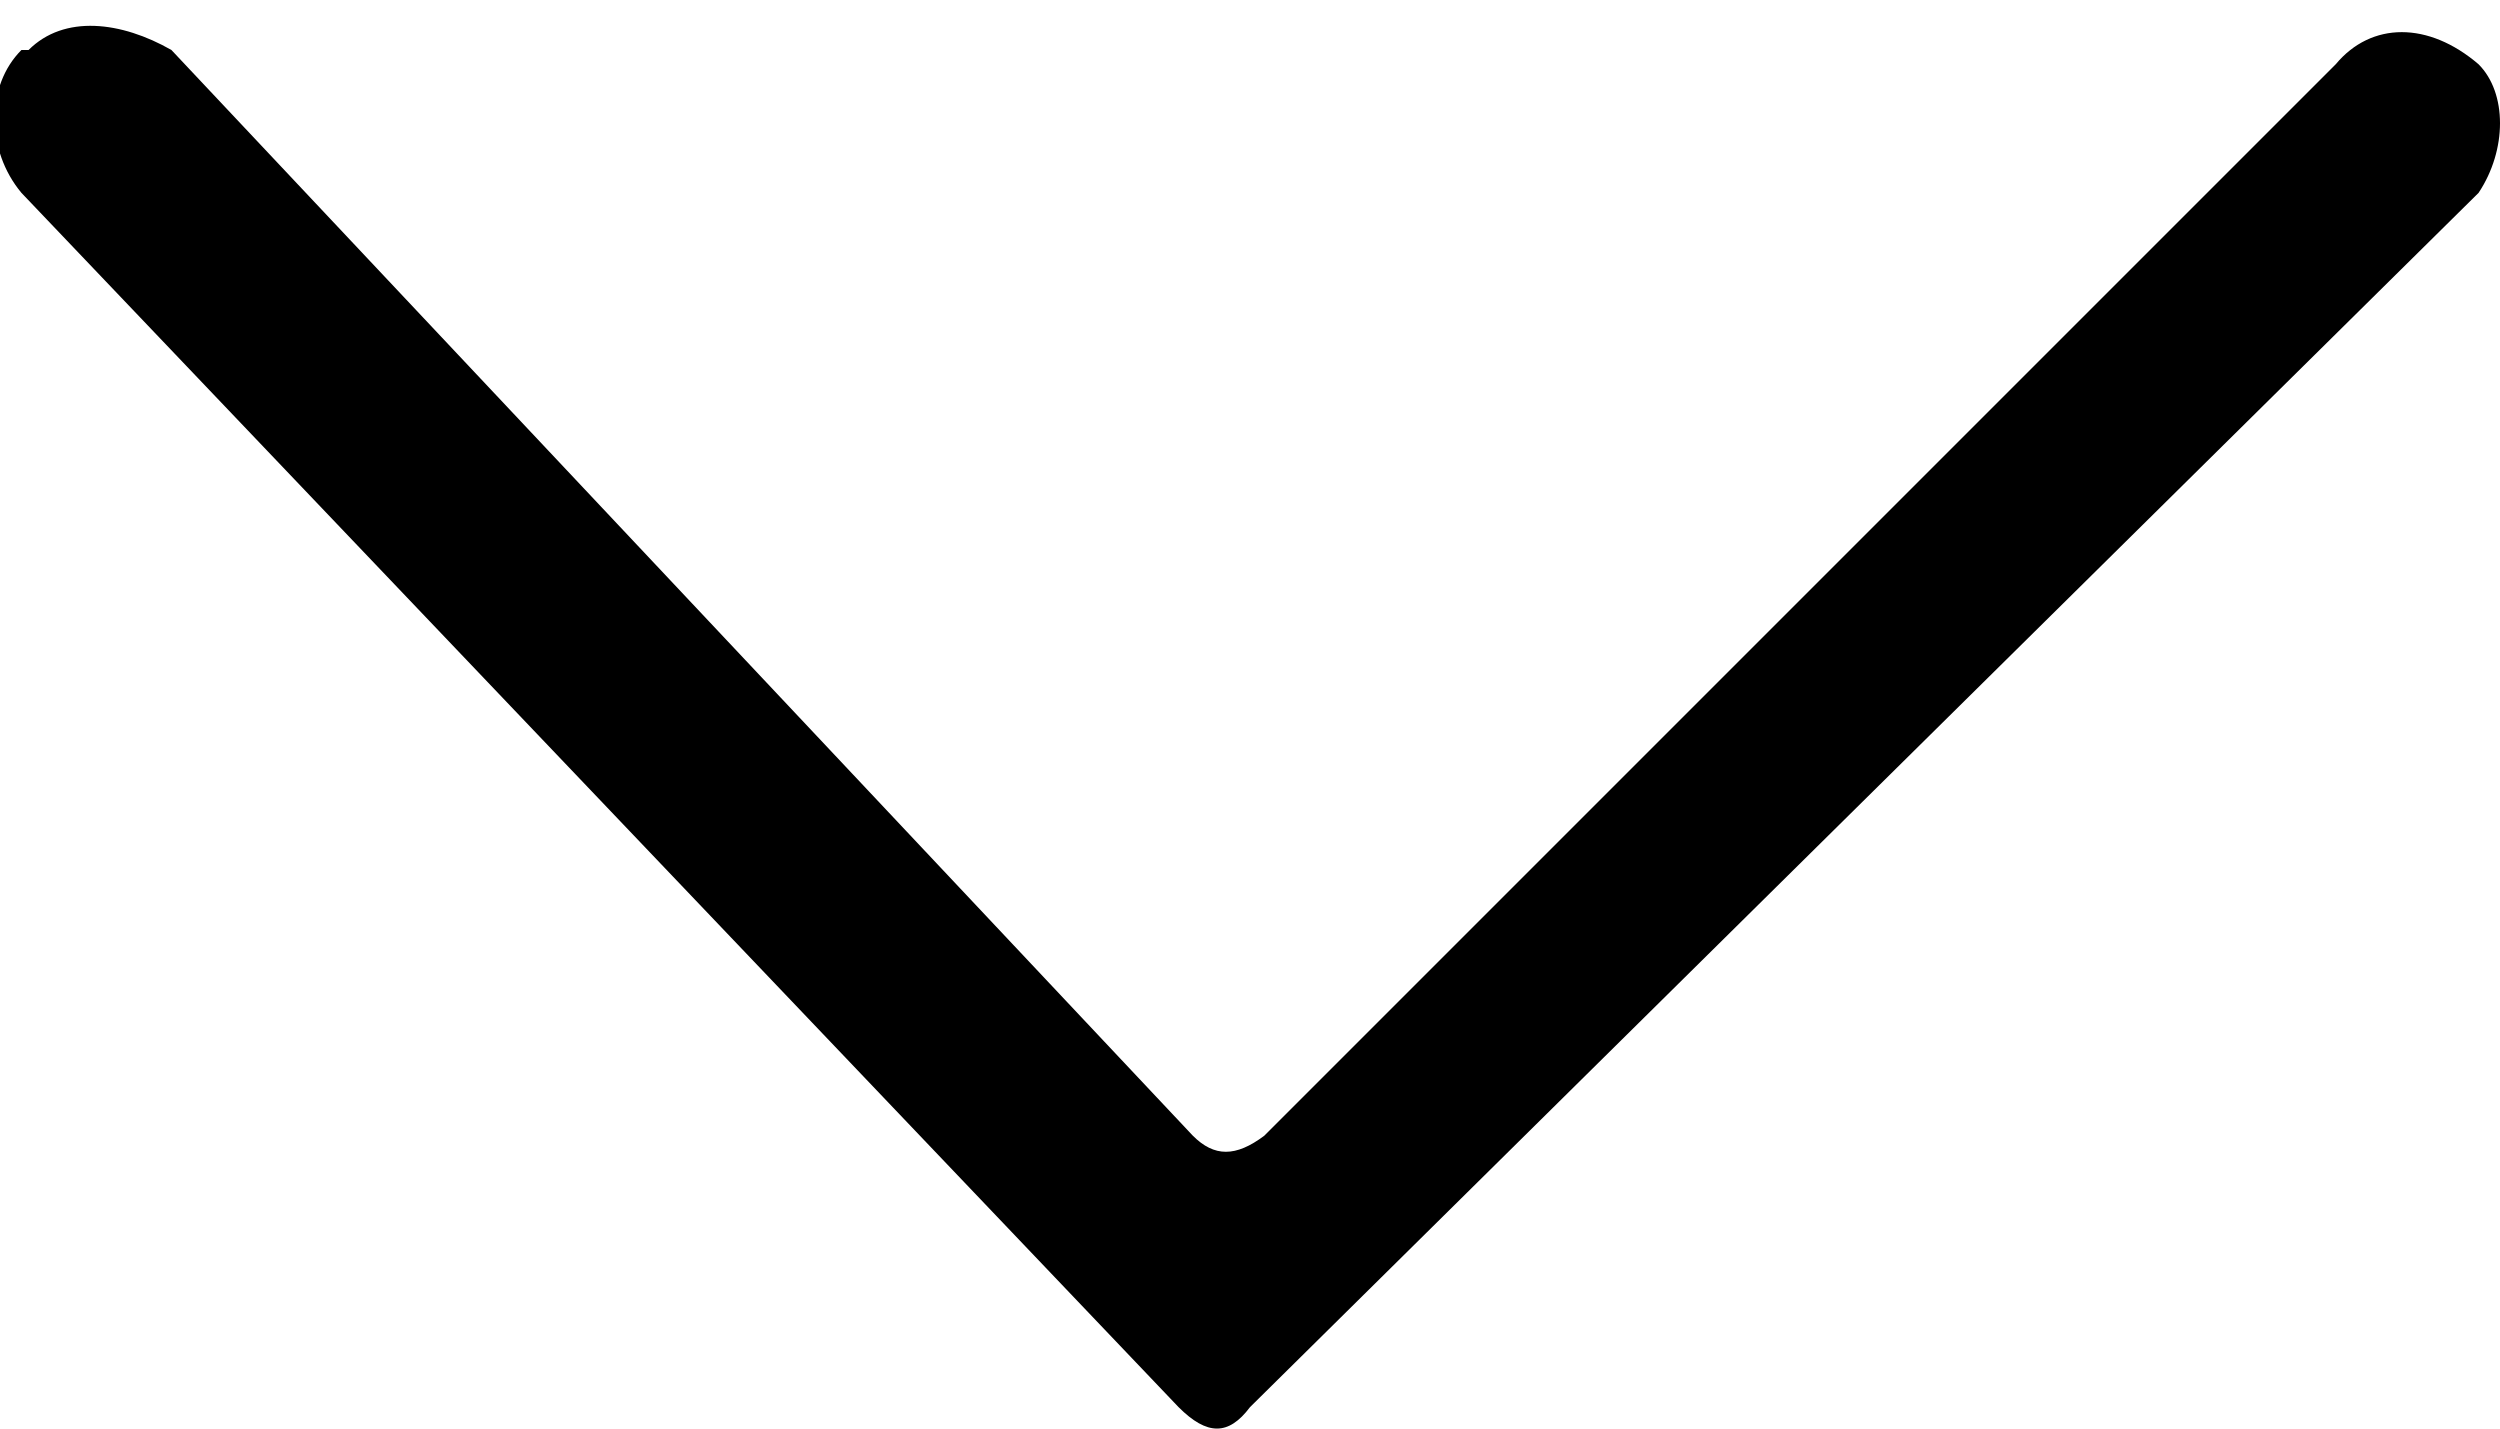
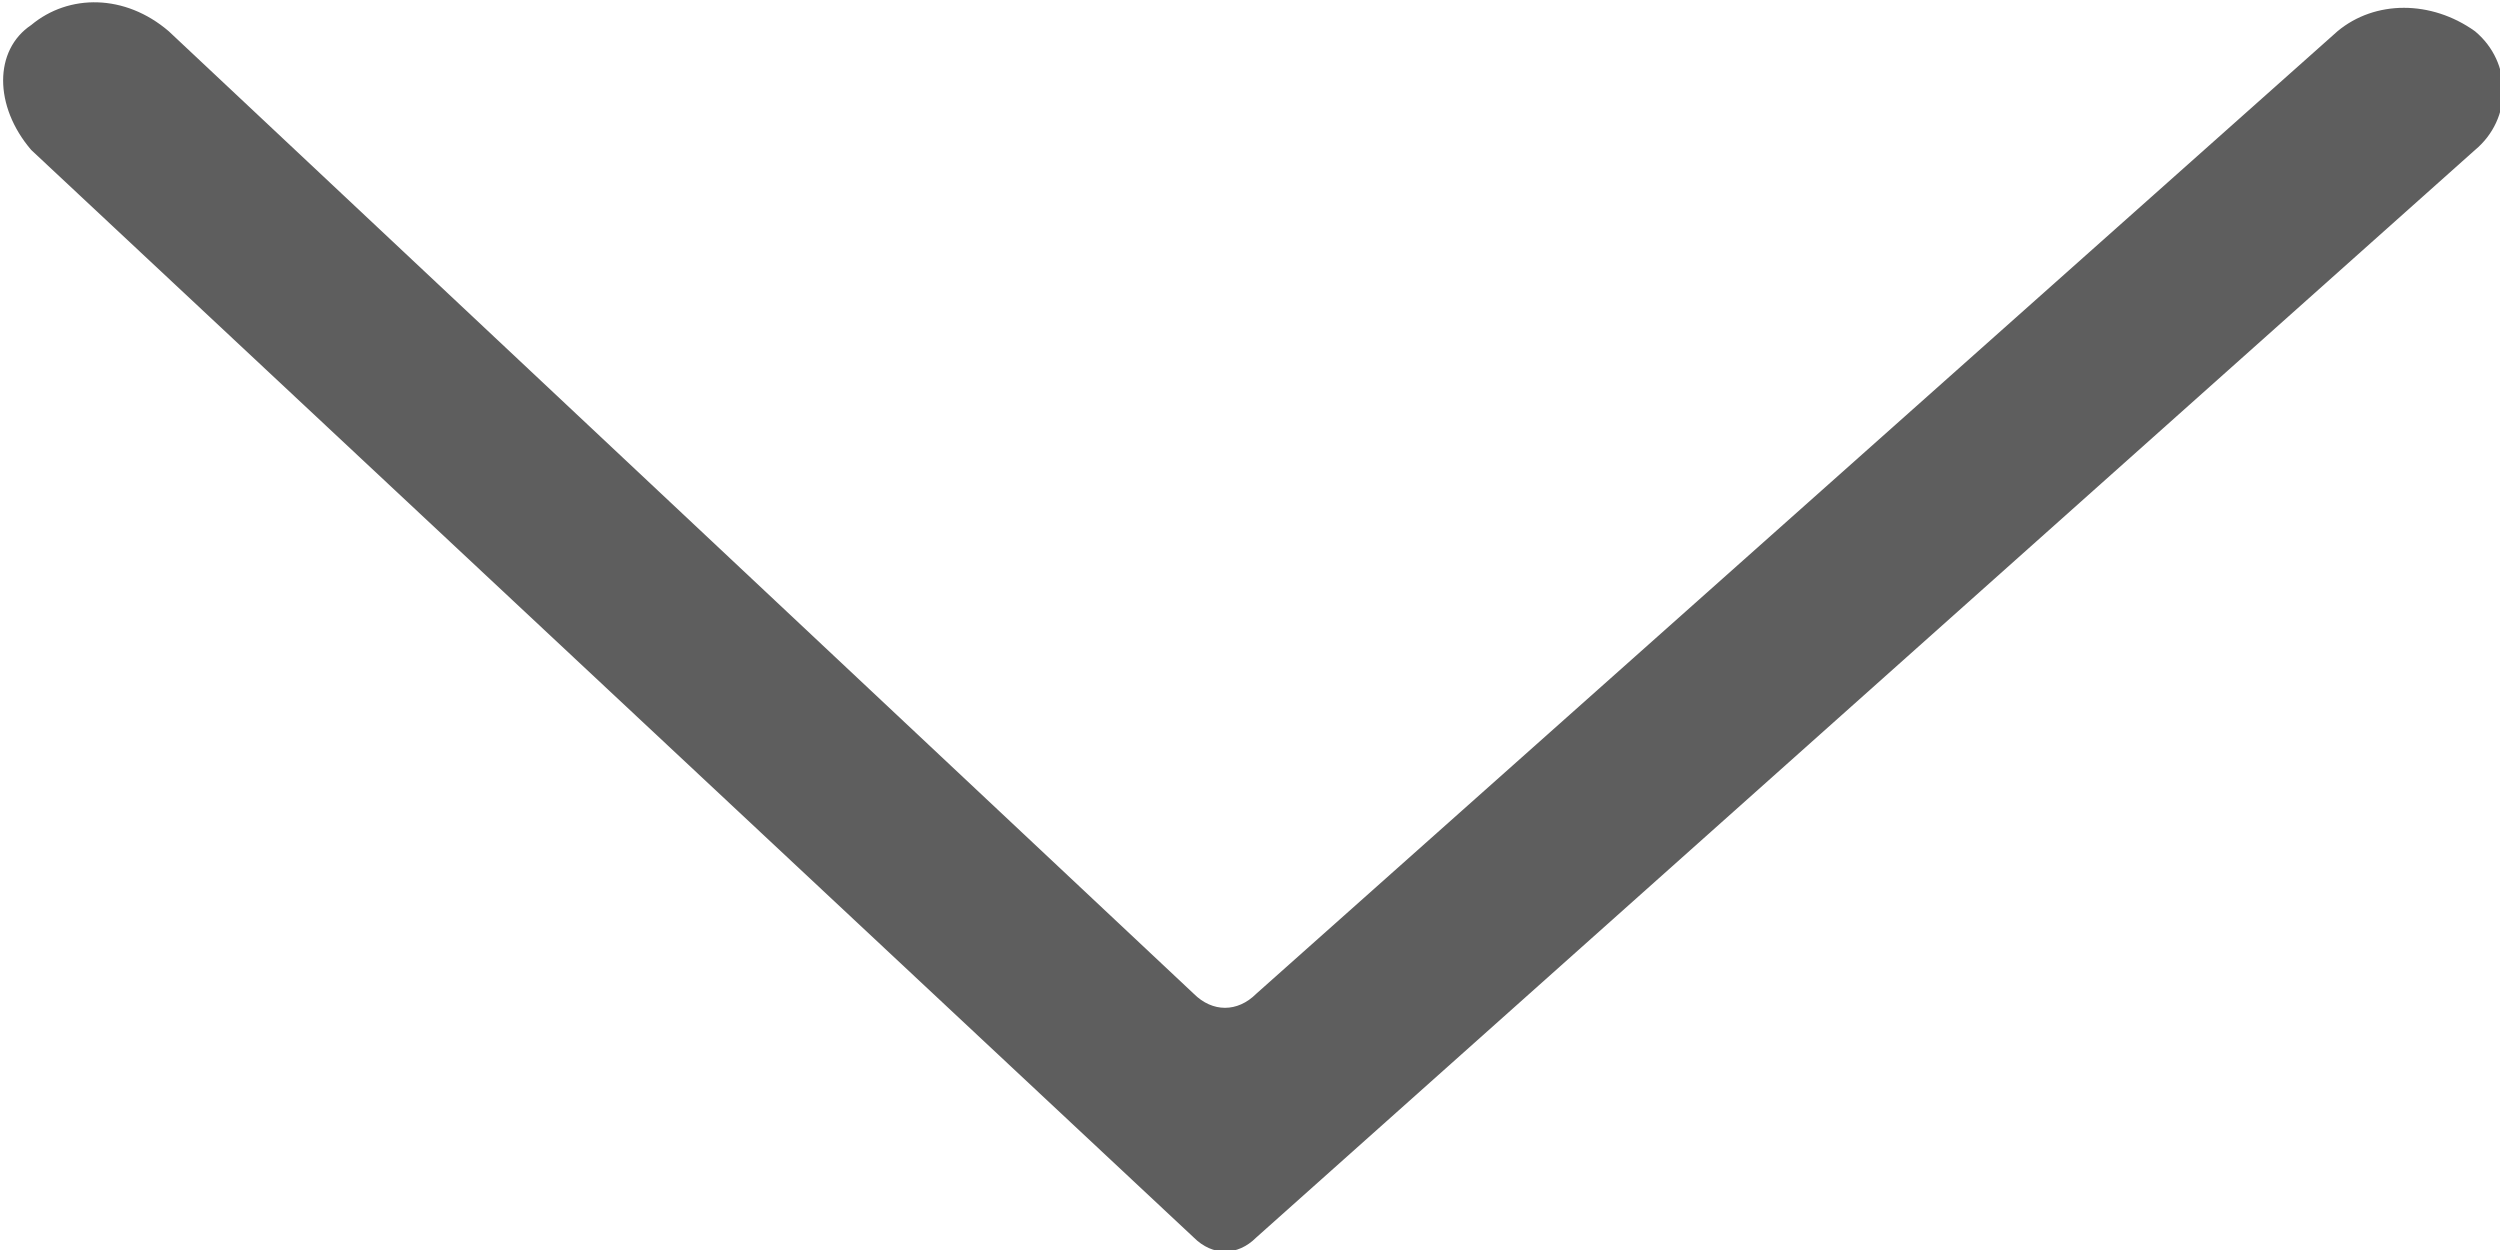
- <svg xmlns="http://www.w3.org/2000/svg" id="Layer_1" viewBox="-284 387.1 35 20">
-   <path d="M-283.6 387.8c.5-.5 1.3-.4 2 0l14.3 15.2c.3.3.6.3 1 0l15-15c.5-.6 1.3-.6 2 0 .4.4.4 1.2 0 1.8l-17.2 17c-.3.4-.6.4-1 0l-16.2-17c-.5-.6-.5-1.5 0-2z" class="st0 arrow" />
+ <svg xmlns="http://www.w3.org/2000/svg" version="1.1" id="Layer_1" x="0px" y="0px" viewBox="-581 387 40 20" style="enable-background:new -581 387 40 20;" xml:space="preserve">
+   <style type="text/css">
+ 	.st0{fill:#5E5E5E;}
+ </style>
+   <path class="st0" d="M-580.5,387.4L-580.5,387.4c0.6-0.5,1.5-0.5,2.2,0.1l16.4,15.4c0.3,0.3,0.7,0.3,1,0l17.3-15.4  c0.6-0.5,1.5-0.5,2.2,0l0,0c0.6,0.5,0.6,1.4,0,1.9l-19.5,17.4c-0.3,0.3-0.7,0.3-1,0l-18.6-17.4  C-581.1,388.7-581.1,387.8-580.5,387.4z" />
</svg>
